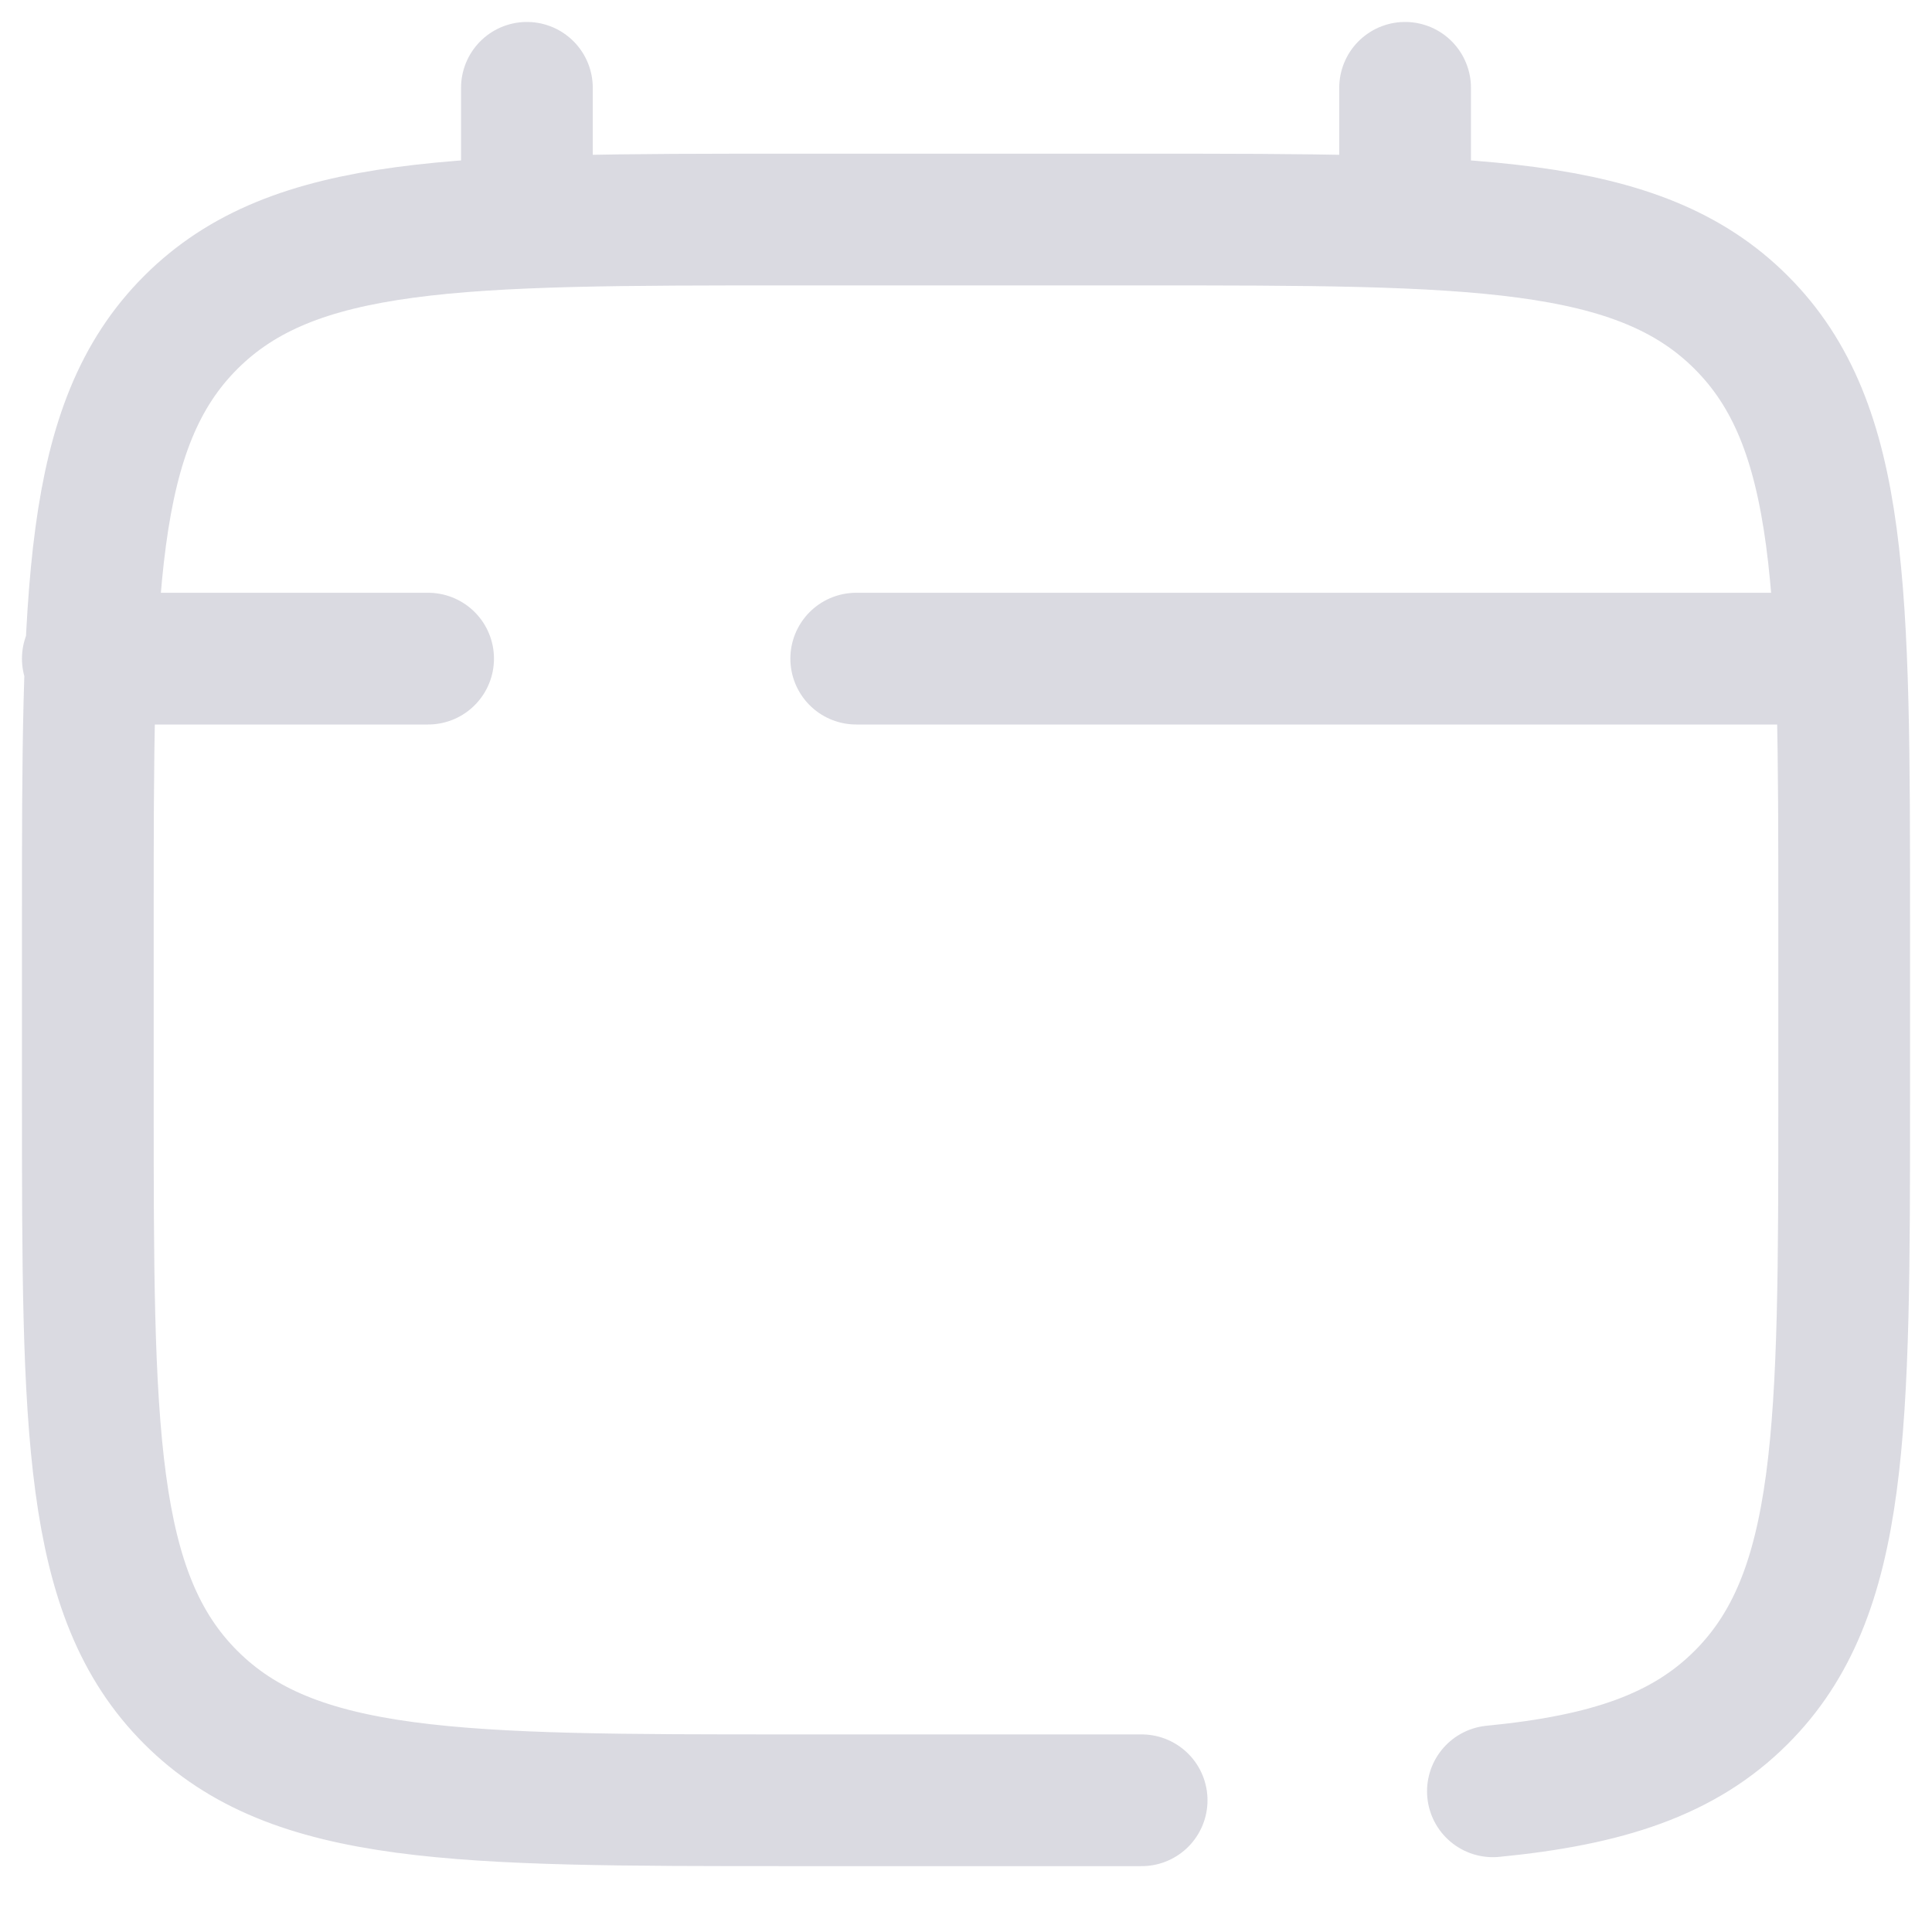
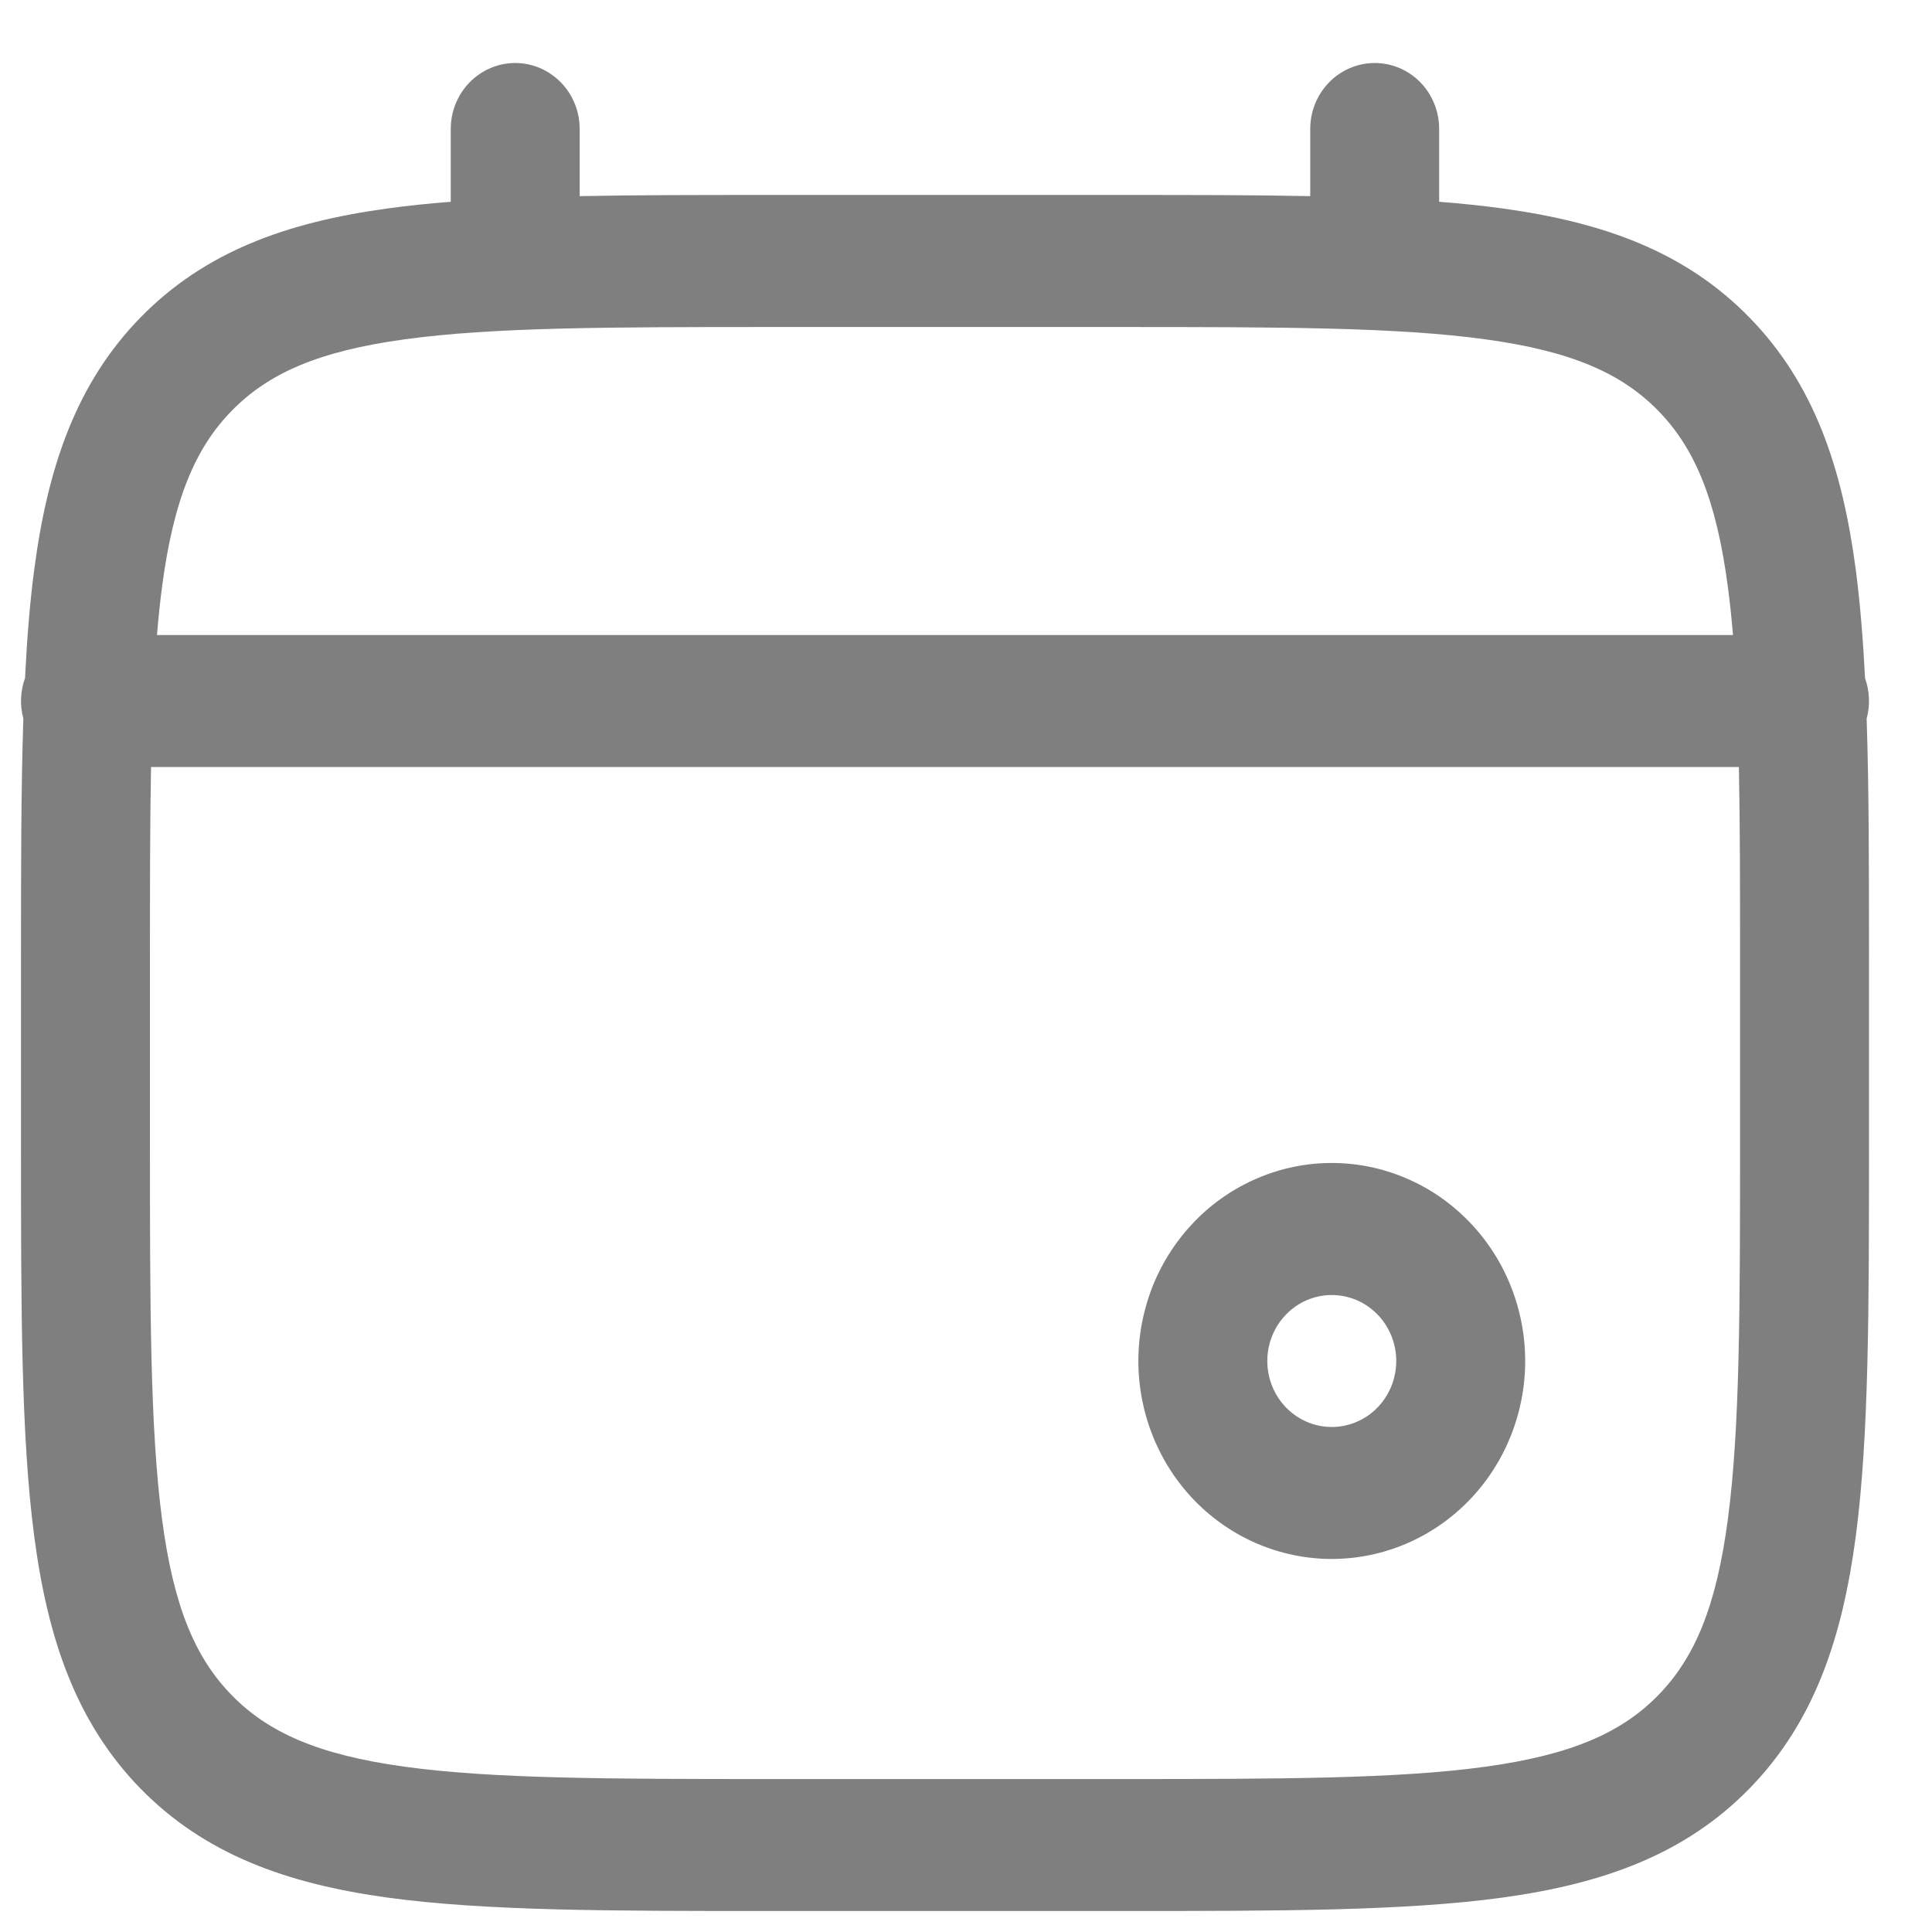
- <svg xmlns="http://www.w3.org/2000/svg" width="22" height="22" viewBox="0 0 22 22" fill="none">
-   <path d="M13 20.5H9C5.229 20.5 3.343 20.5 2.172 19.328C1 18.157 1 16.271 1 12.5V10.5C1 6.729 1 4.843 2.172 3.672C3.343 2.5 5.229 2.5 9 2.5H13C16.771 2.5 18.657 2.5 19.828 3.672C21 4.843 21 6.729 21 10.5V12.5C21 16.271 21 18.157 19.828 19.328C19.175 19.982 18.3 20.271 17 20.398M6 2.5V1M16 2.5V1M20.5 7.5H9.75M1 7.5H4.875" stroke="#DADAE1" stroke-width="1.5" stroke-linecap="round" />
+ <svg xmlns="http://www.w3.org/2000/svg" width="23" height="23" viewBox="0 0 23 23" fill="none">
+   <path fill-rule="evenodd" clip-rule="evenodd" d="M6.134 0.75C6.337 0.75 6.532 0.833 6.676 0.98C6.82 1.127 6.901 1.327 6.901 1.536V2.335C7.578 2.321 8.324 2.321 9.146 2.321H13.354C14.175 2.321 14.921 2.321 15.598 2.335V1.536C15.598 1.327 15.679 1.127 15.823 0.98C15.967 0.833 16.162 0.75 16.366 0.75C16.57 0.75 16.765 0.833 16.909 0.98C17.052 1.127 17.133 1.327 17.133 1.536V2.402C17.399 2.423 17.651 2.449 17.89 2.482C19.089 2.647 20.06 2.995 20.826 3.779C21.592 4.563 21.931 5.558 22.093 6.785C22.144 7.178 22.179 7.607 22.203 8.074C22.258 8.228 22.265 8.397 22.222 8.556C22.25 9.395 22.25 10.349 22.25 11.429V13.642C22.25 15.568 22.25 17.093 22.093 18.286C21.931 19.514 21.592 20.508 20.826 21.293C20.06 22.076 19.089 22.424 17.89 22.59C16.723 22.75 15.234 22.75 13.354 22.75H9.146C7.265 22.75 5.775 22.75 4.61 22.59C3.411 22.424 2.44 22.076 1.673 21.293C0.908 20.508 0.568 19.514 0.407 18.286C0.25 17.092 0.25 15.568 0.25 13.642V11.429C0.25 10.349 0.25 9.395 0.278 8.555C0.235 8.396 0.242 8.227 0.298 8.073C0.321 7.607 0.355 7.178 0.407 6.785C0.568 5.558 0.908 4.563 1.673 3.779C2.44 2.995 3.411 2.647 4.61 2.482C4.848 2.449 5.101 2.423 5.366 2.402V1.536C5.366 1.327 5.447 1.127 5.591 0.98C5.735 0.833 5.93 0.75 6.134 0.75ZM1.798 9.131C1.785 9.815 1.785 10.593 1.785 11.488V13.583C1.785 15.581 1.787 17.001 1.928 18.078C2.066 19.131 2.326 19.738 2.759 20.181C3.192 20.624 3.785 20.89 4.815 21.032C5.867 21.177 7.252 21.179 9.203 21.179H13.296C15.248 21.179 16.634 21.177 17.686 21.032C18.714 20.89 19.308 20.624 19.741 20.181C20.173 19.738 20.433 19.131 20.571 18.077C20.713 17.001 20.715 15.581 20.715 13.583V11.488C20.715 10.593 20.715 9.815 20.701 9.131H1.798ZM20.631 7.56H1.869C1.885 7.36 1.905 7.173 1.928 6.994C2.066 5.941 2.326 5.333 2.759 4.89C3.192 4.447 3.785 4.181 4.815 4.04C5.867 3.895 7.252 3.893 9.203 3.893H13.296C15.248 3.893 16.634 3.895 17.686 4.04C18.714 4.181 19.308 4.447 19.741 4.89C20.173 5.333 20.433 5.941 20.571 6.995C20.595 7.173 20.614 7.362 20.631 7.56ZM15.854 15.417C15.651 15.417 15.456 15.499 15.312 15.647C15.168 15.794 15.087 15.994 15.087 16.202C15.087 16.411 15.168 16.611 15.312 16.758C15.456 16.905 15.651 16.988 15.854 16.988C16.058 16.988 16.253 16.905 16.397 16.758C16.541 16.611 16.622 16.411 16.622 16.202C16.622 15.994 16.541 15.794 16.397 15.647C16.253 15.499 16.058 15.417 15.854 15.417ZM13.552 16.202C13.552 15.893 13.612 15.586 13.727 15.3C13.843 15.014 14.013 14.755 14.226 14.536C14.44 14.317 14.694 14.143 14.973 14.025C15.253 13.906 15.552 13.845 15.854 13.845C16.157 13.845 16.456 13.906 16.735 14.025C17.015 14.143 17.268 14.317 17.482 14.536C17.696 14.755 17.866 15.014 17.981 15.3C18.097 15.586 18.157 15.893 18.157 16.202C18.157 16.828 17.914 17.427 17.482 17.869C17.05 18.311 16.465 18.559 15.854 18.559C15.244 18.559 14.658 18.311 14.226 17.869C13.795 17.427 13.552 16.828 13.552 16.202Z" fill="#7F7F7F" />
</svg>
